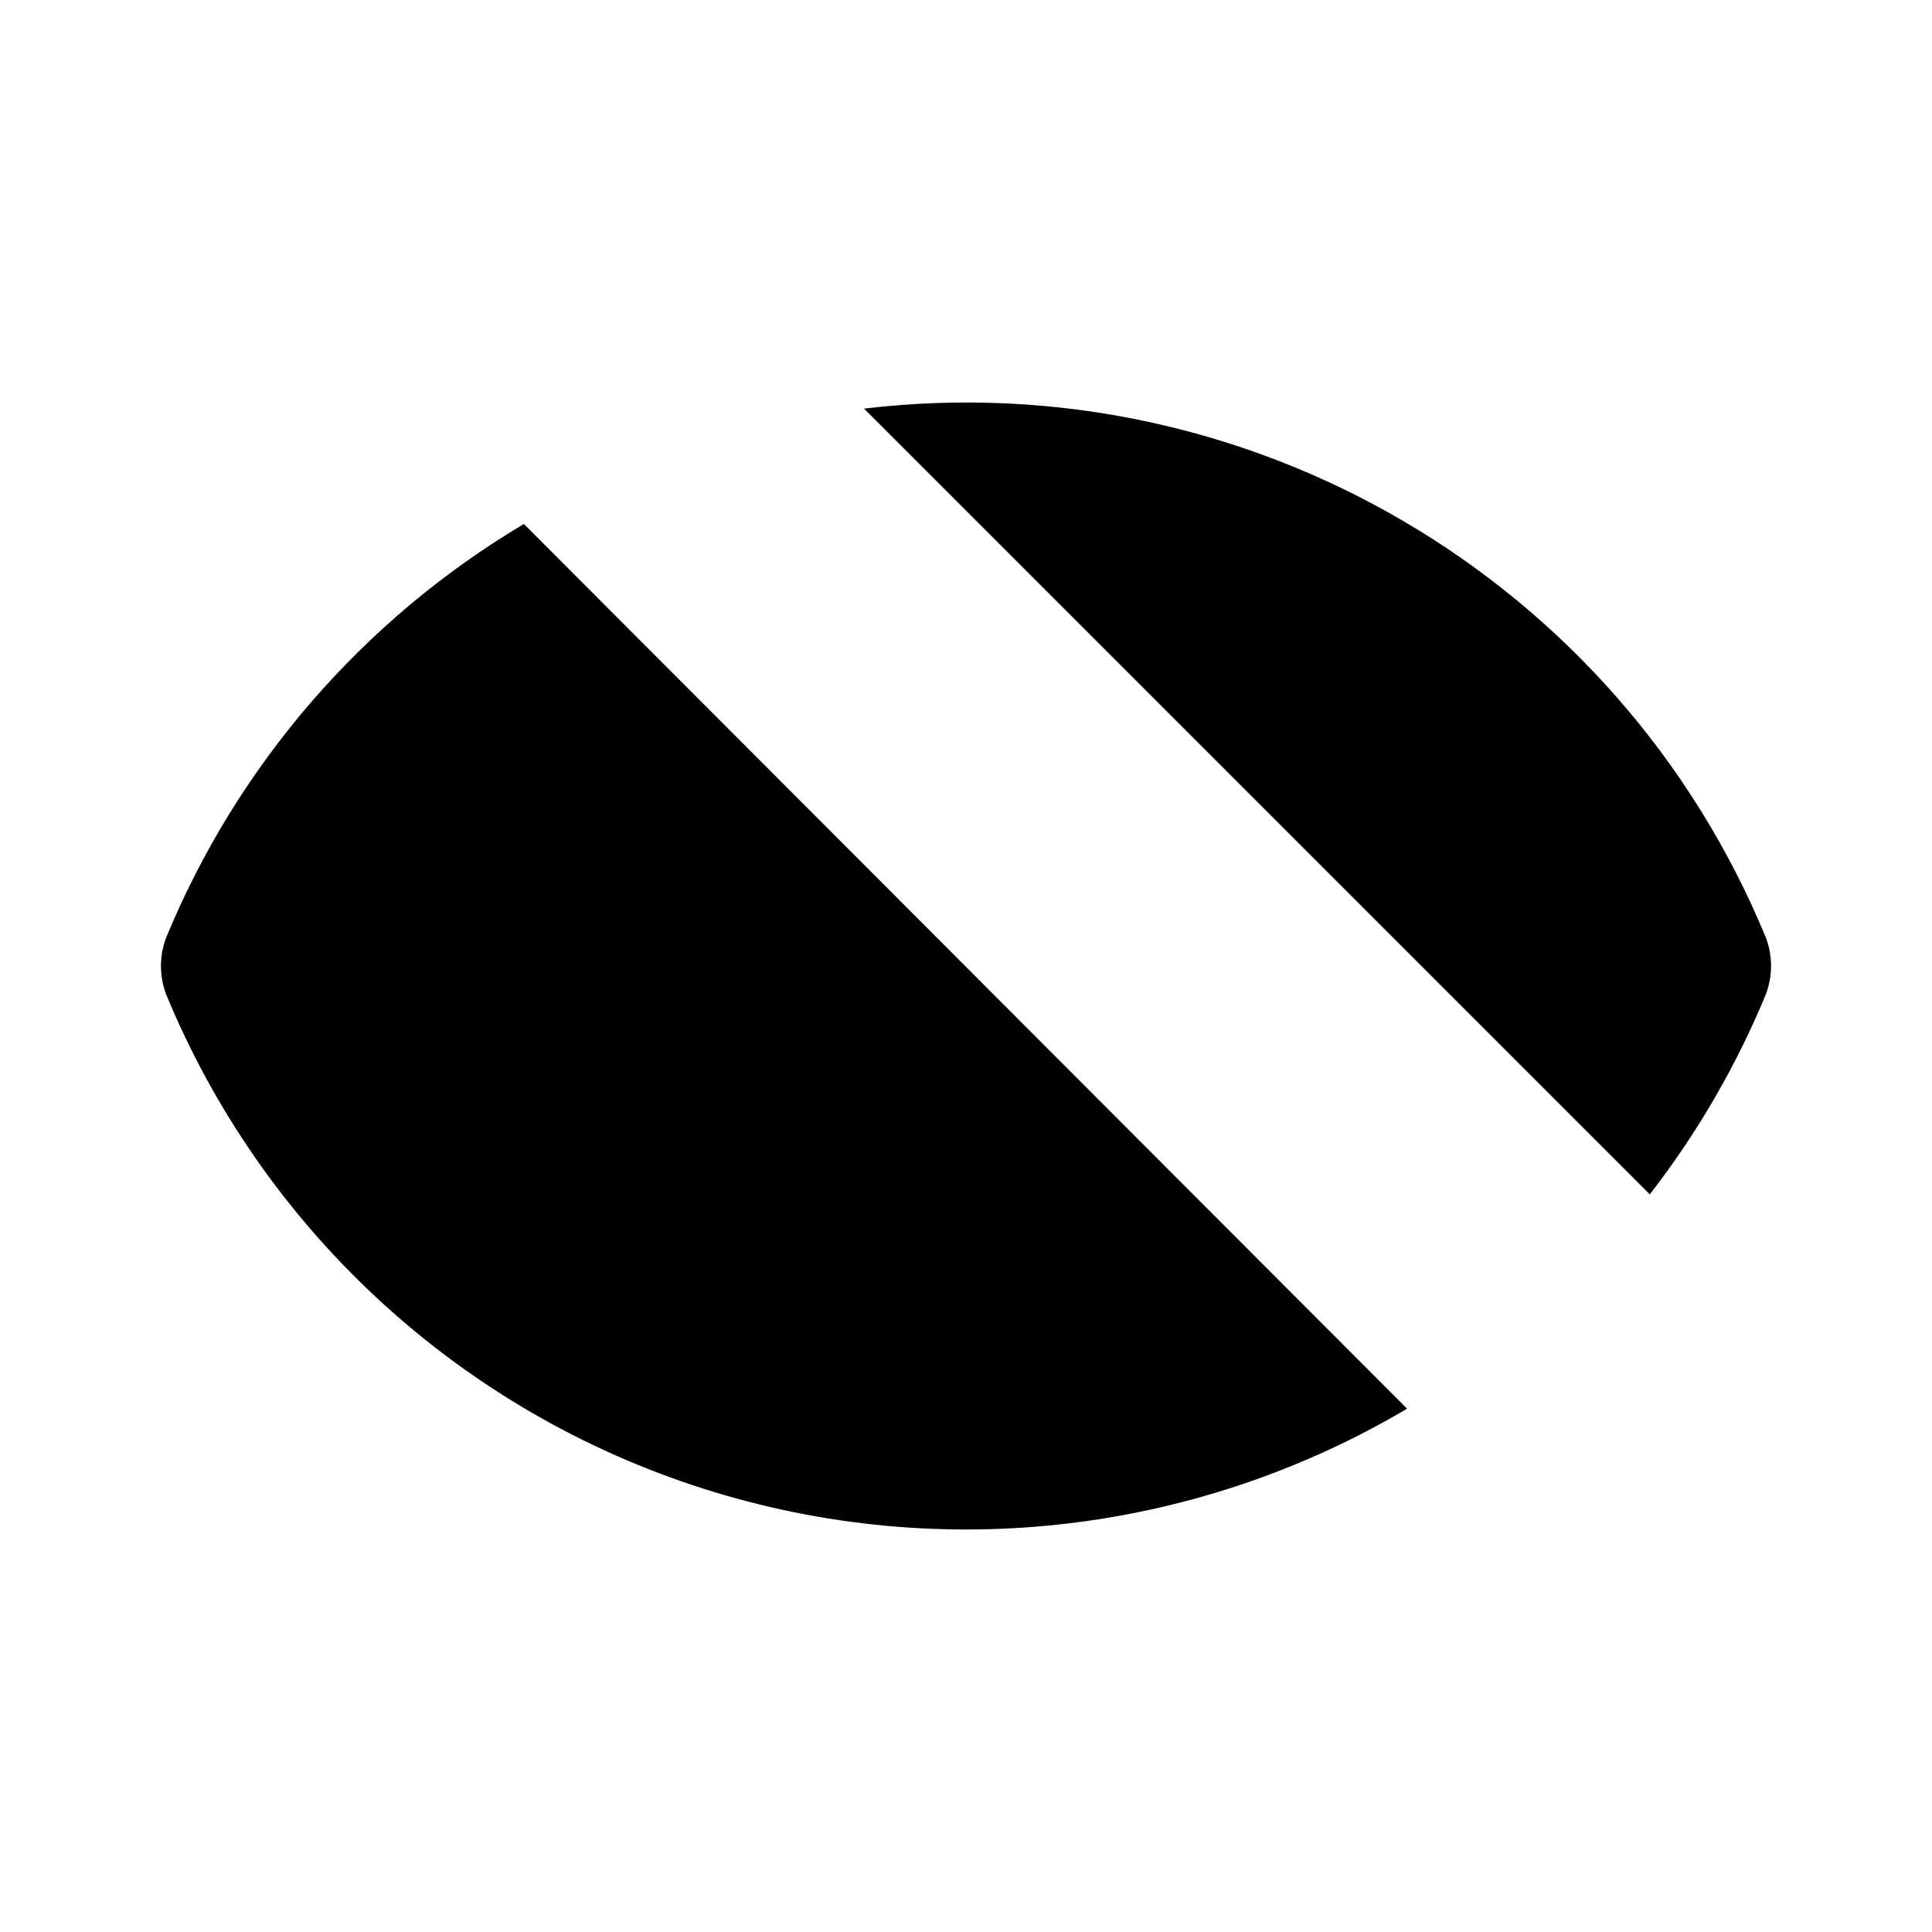
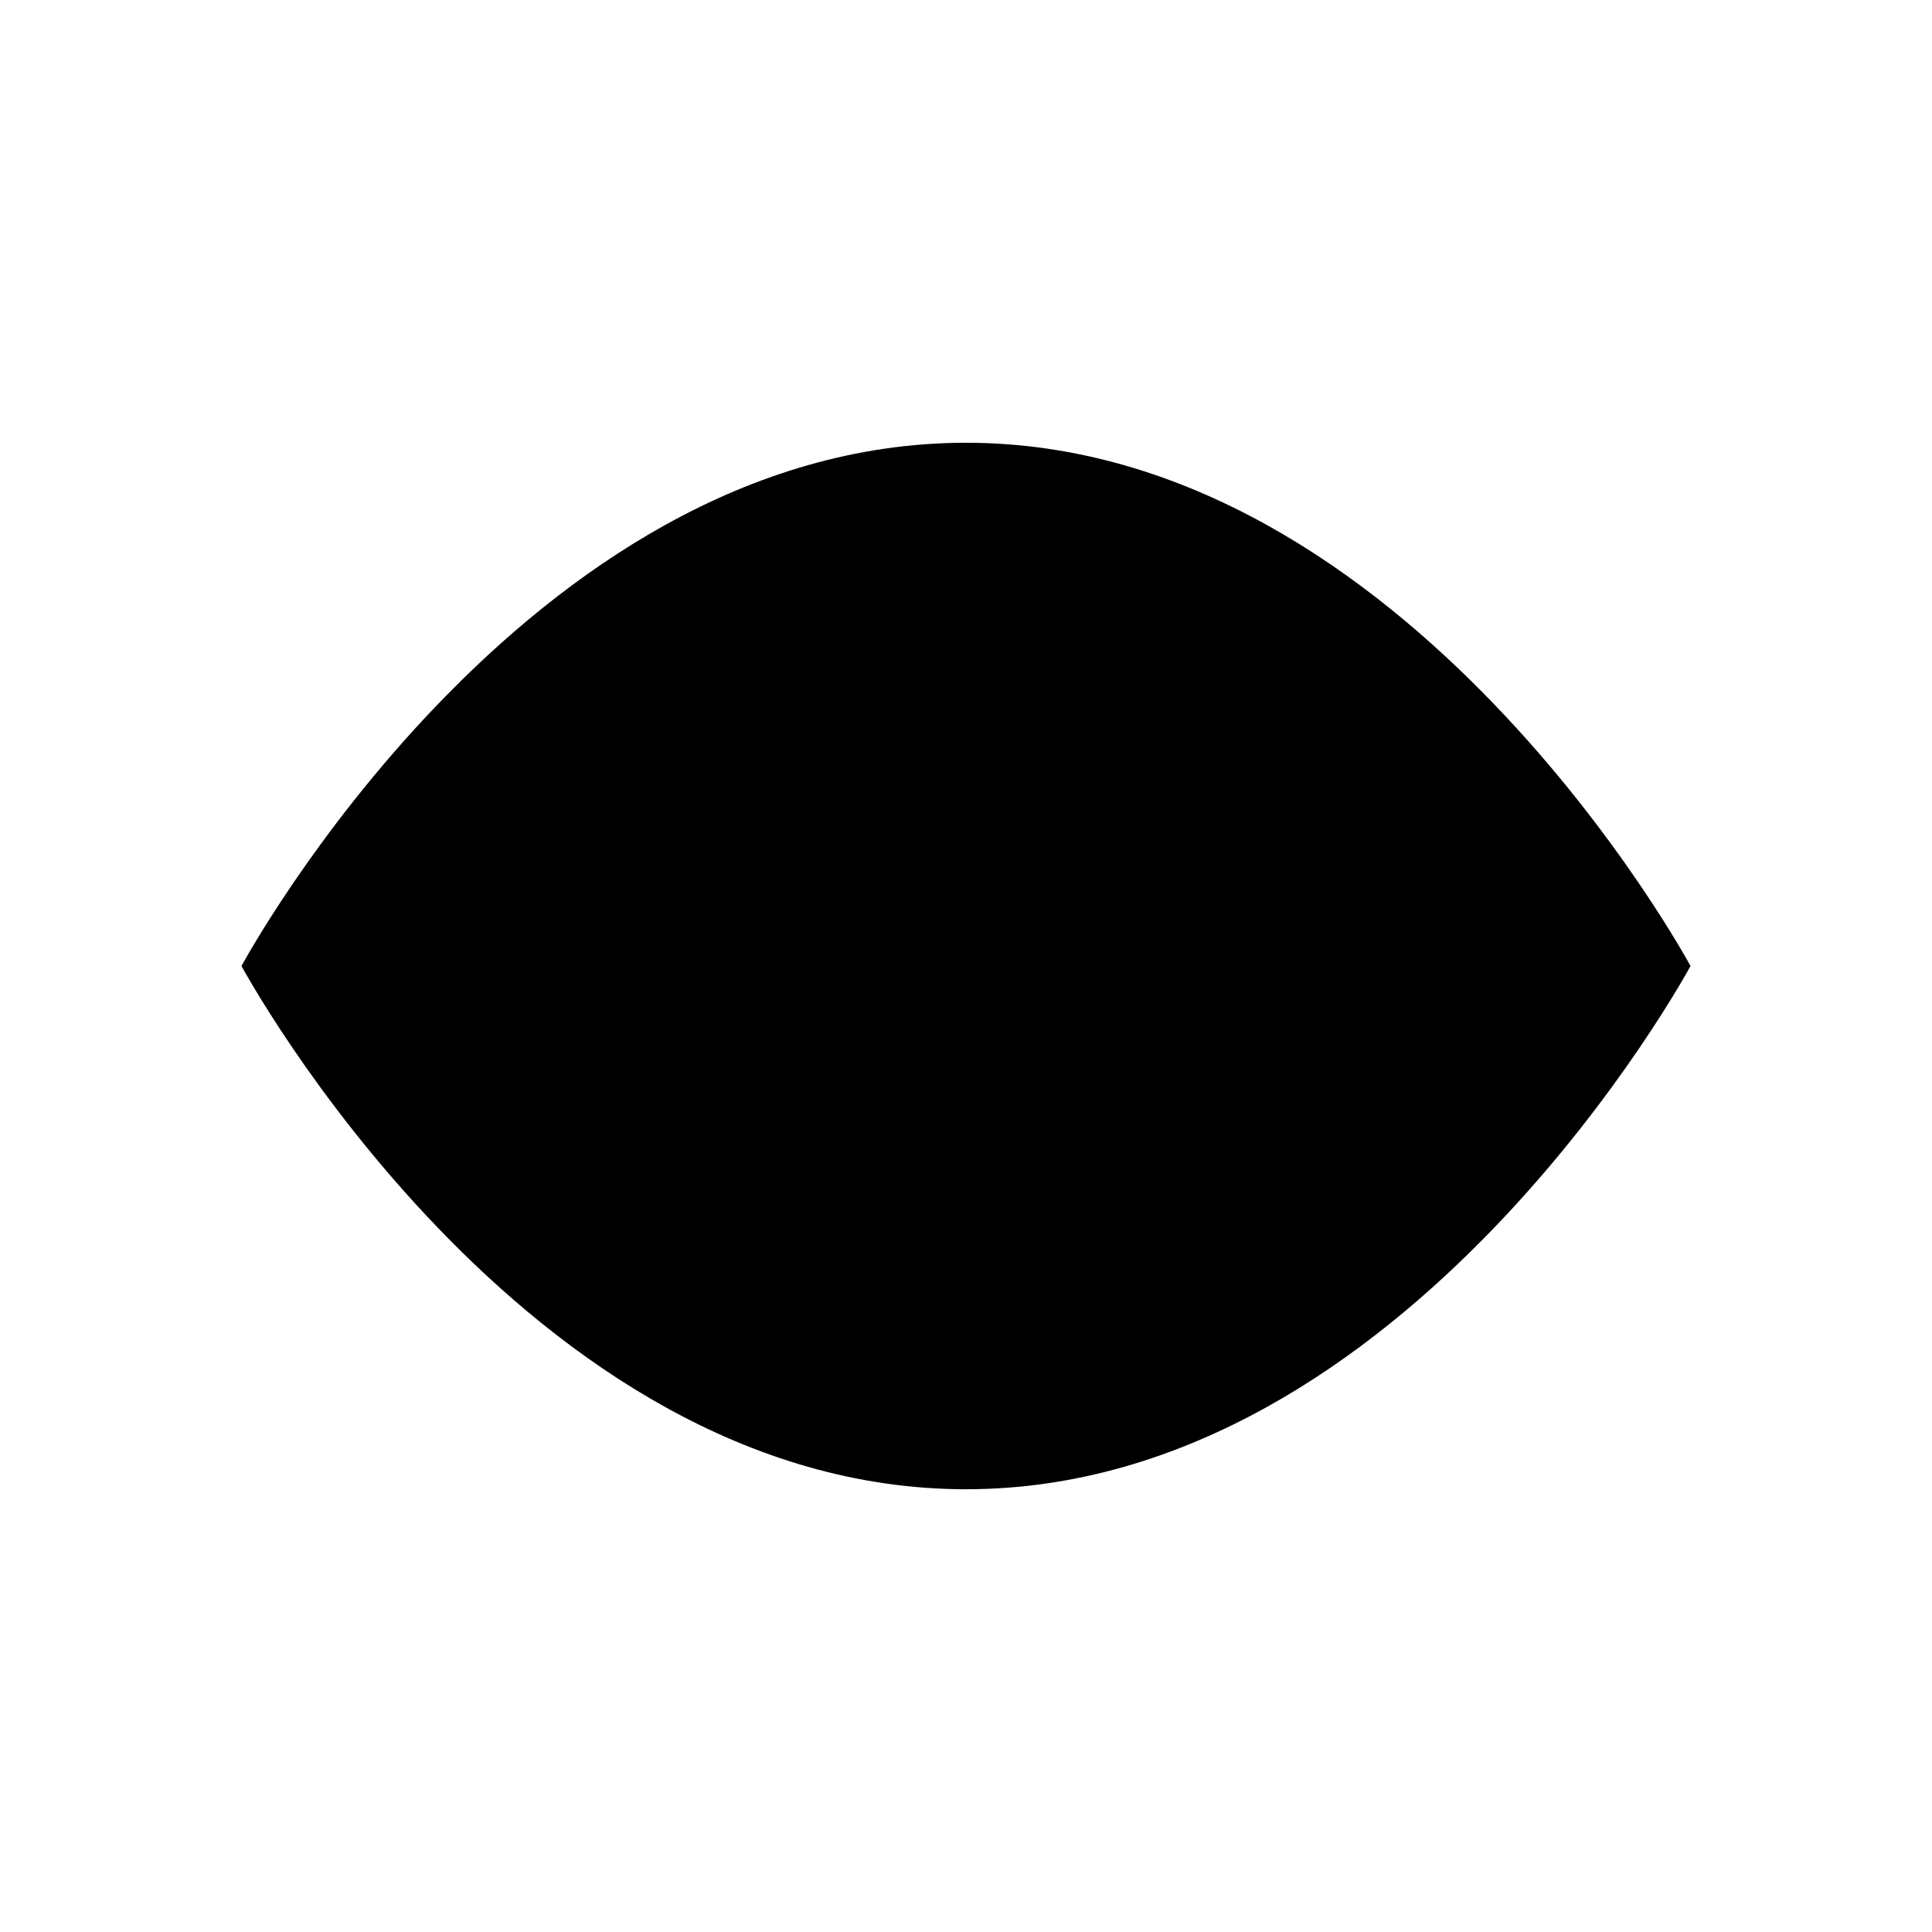
<svg xmlns="http://www.w3.org/2000/svg" viewBox="0 0 24 24">
-   <path d="M10.733 5.076a10.744 10.744 0 0 1 11.205 6.575 1 1 0 0 1 0 .696 10.747 10.747 0 0 1-1.444 2.49" />
-   <path d="M14.084 14.158a3 3 0 0 1-4.242-4.242" />
-   <path d="M17.479 17.499a10.75 10.75 0 0 1-15.417-5.151 1 1 0 0 1 0-.696 10.75 10.75 0 0 1 4.446-5.143" />
-   <path d="m2 2 20 20" />
+   <path d="M3 12s3.5-6.5 9-6.5 9 6.5 9 6.5-3.5 6.5-9 6.5S3 12 3 12Z" />
+   <circle cx="12" cy="12" r="2.25" />
+   <path d="M4 4l16 16" />
</svg>
